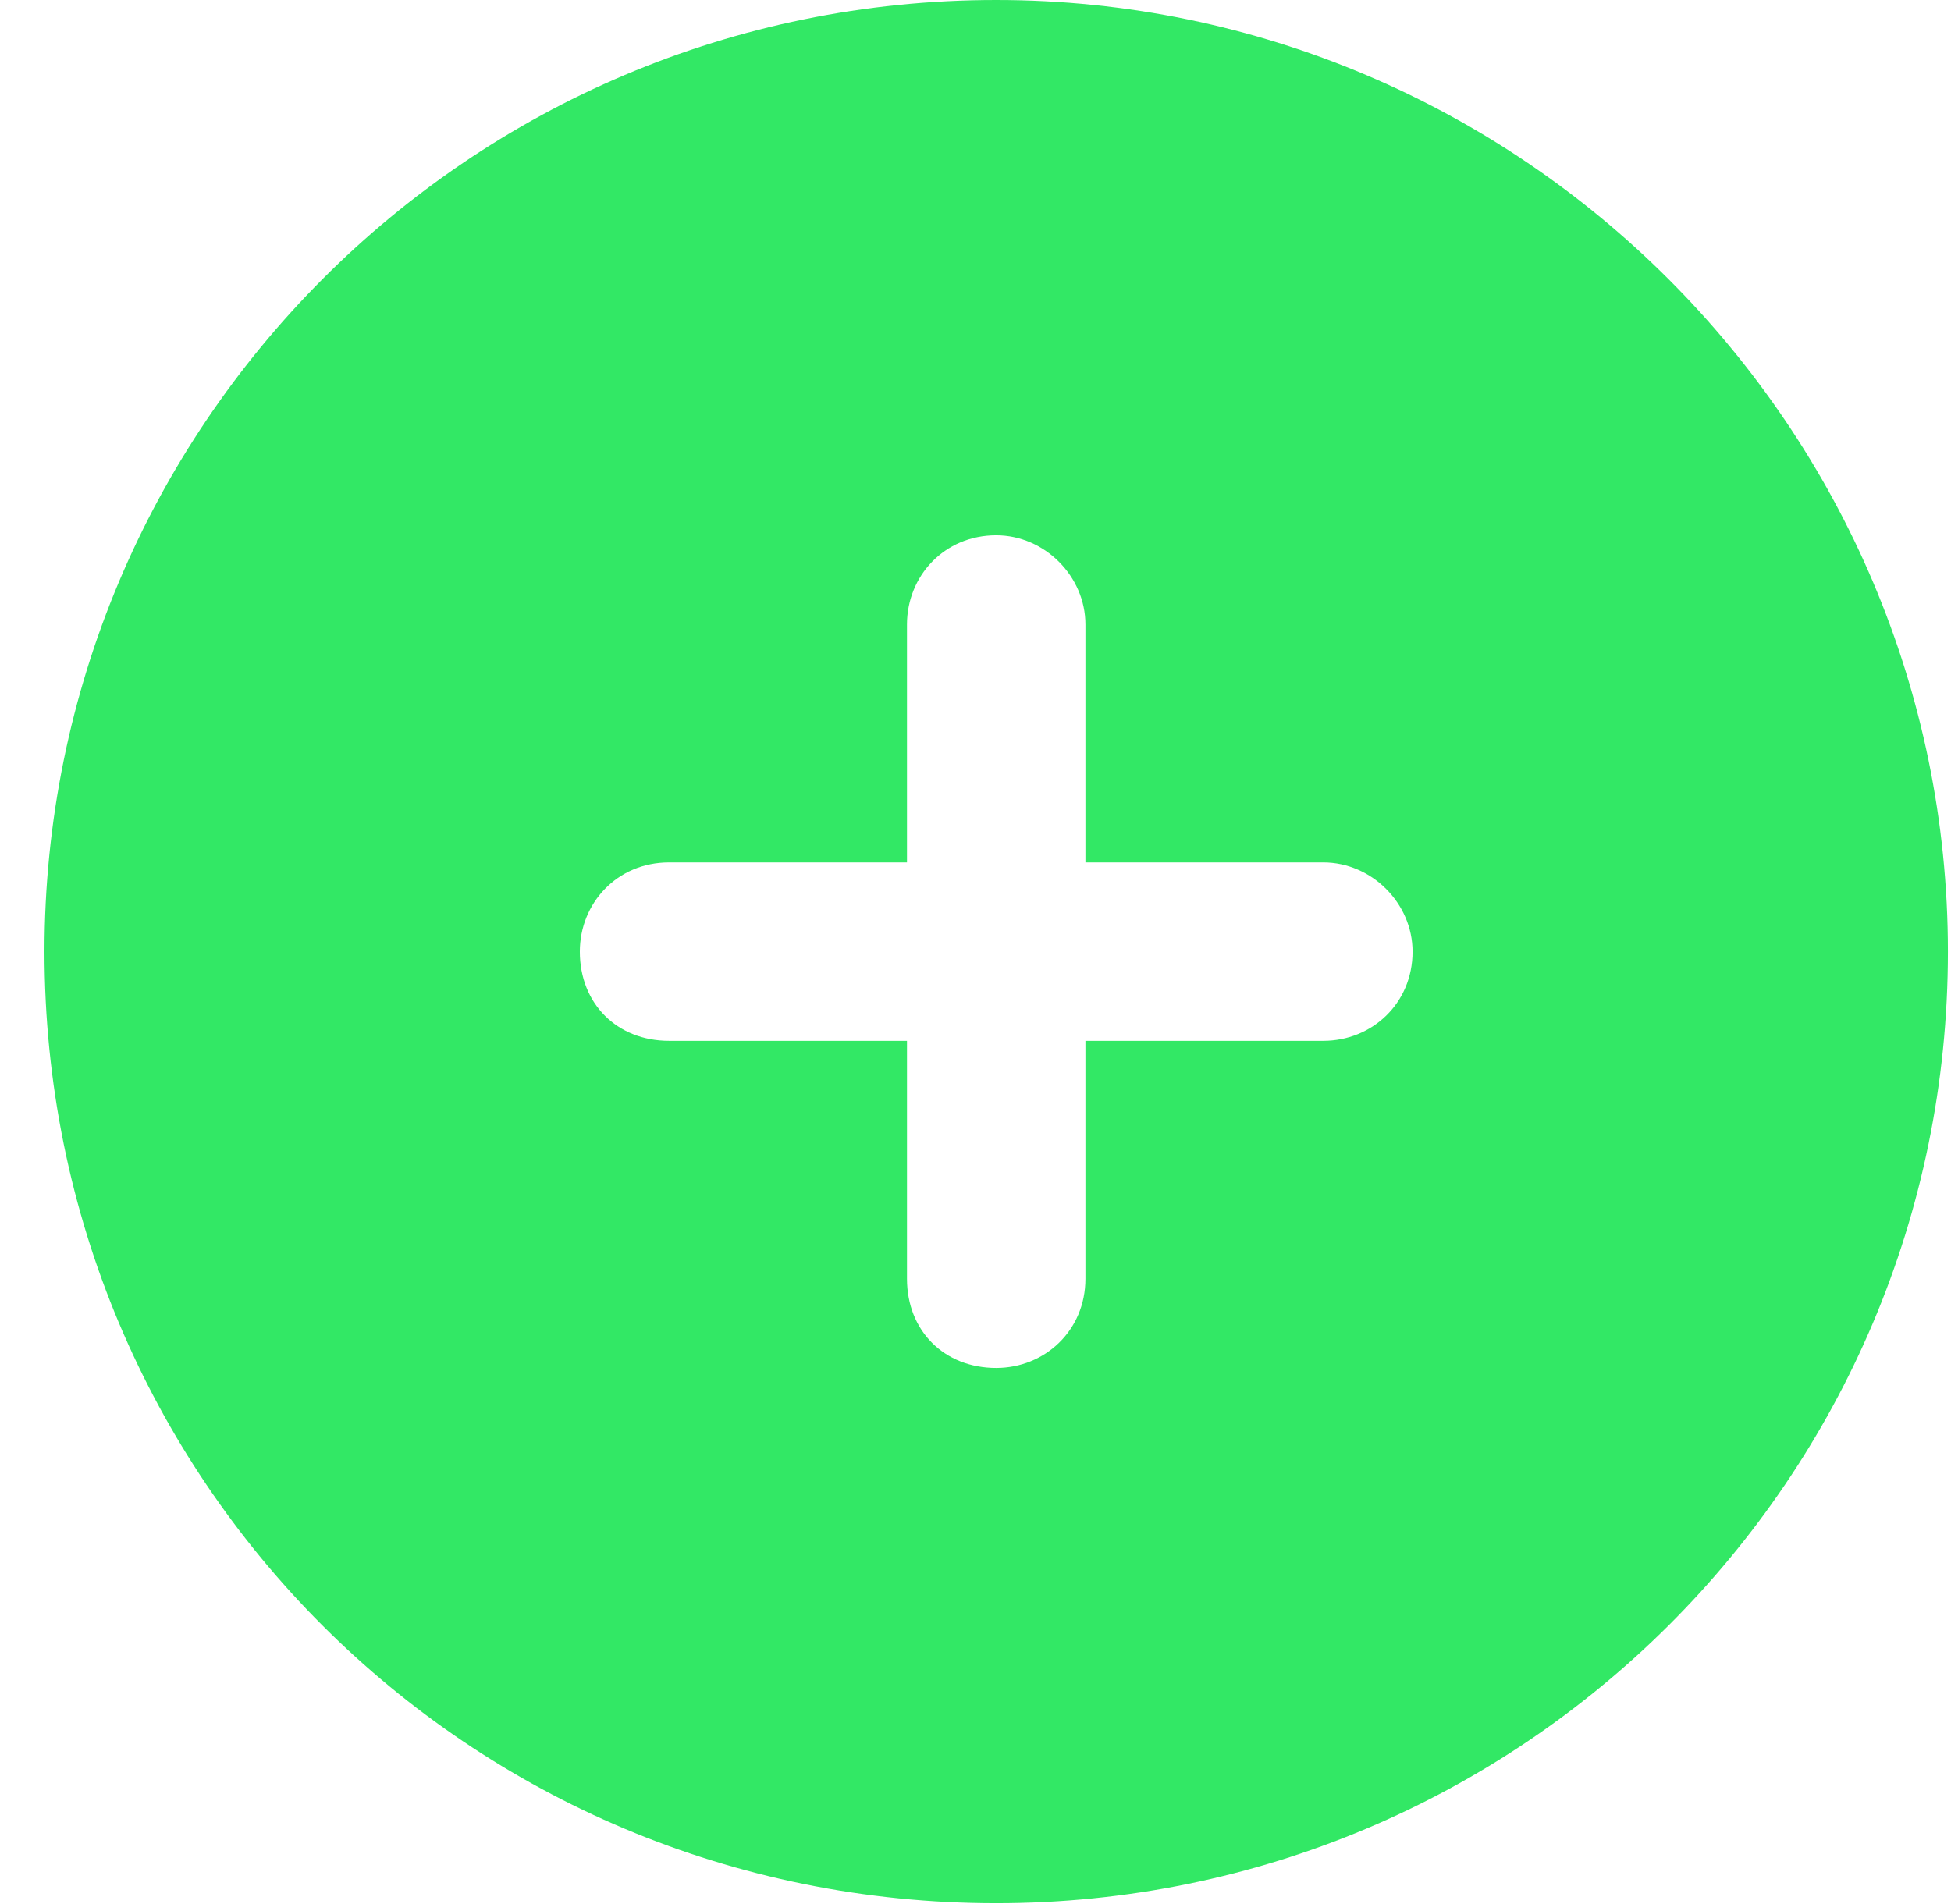
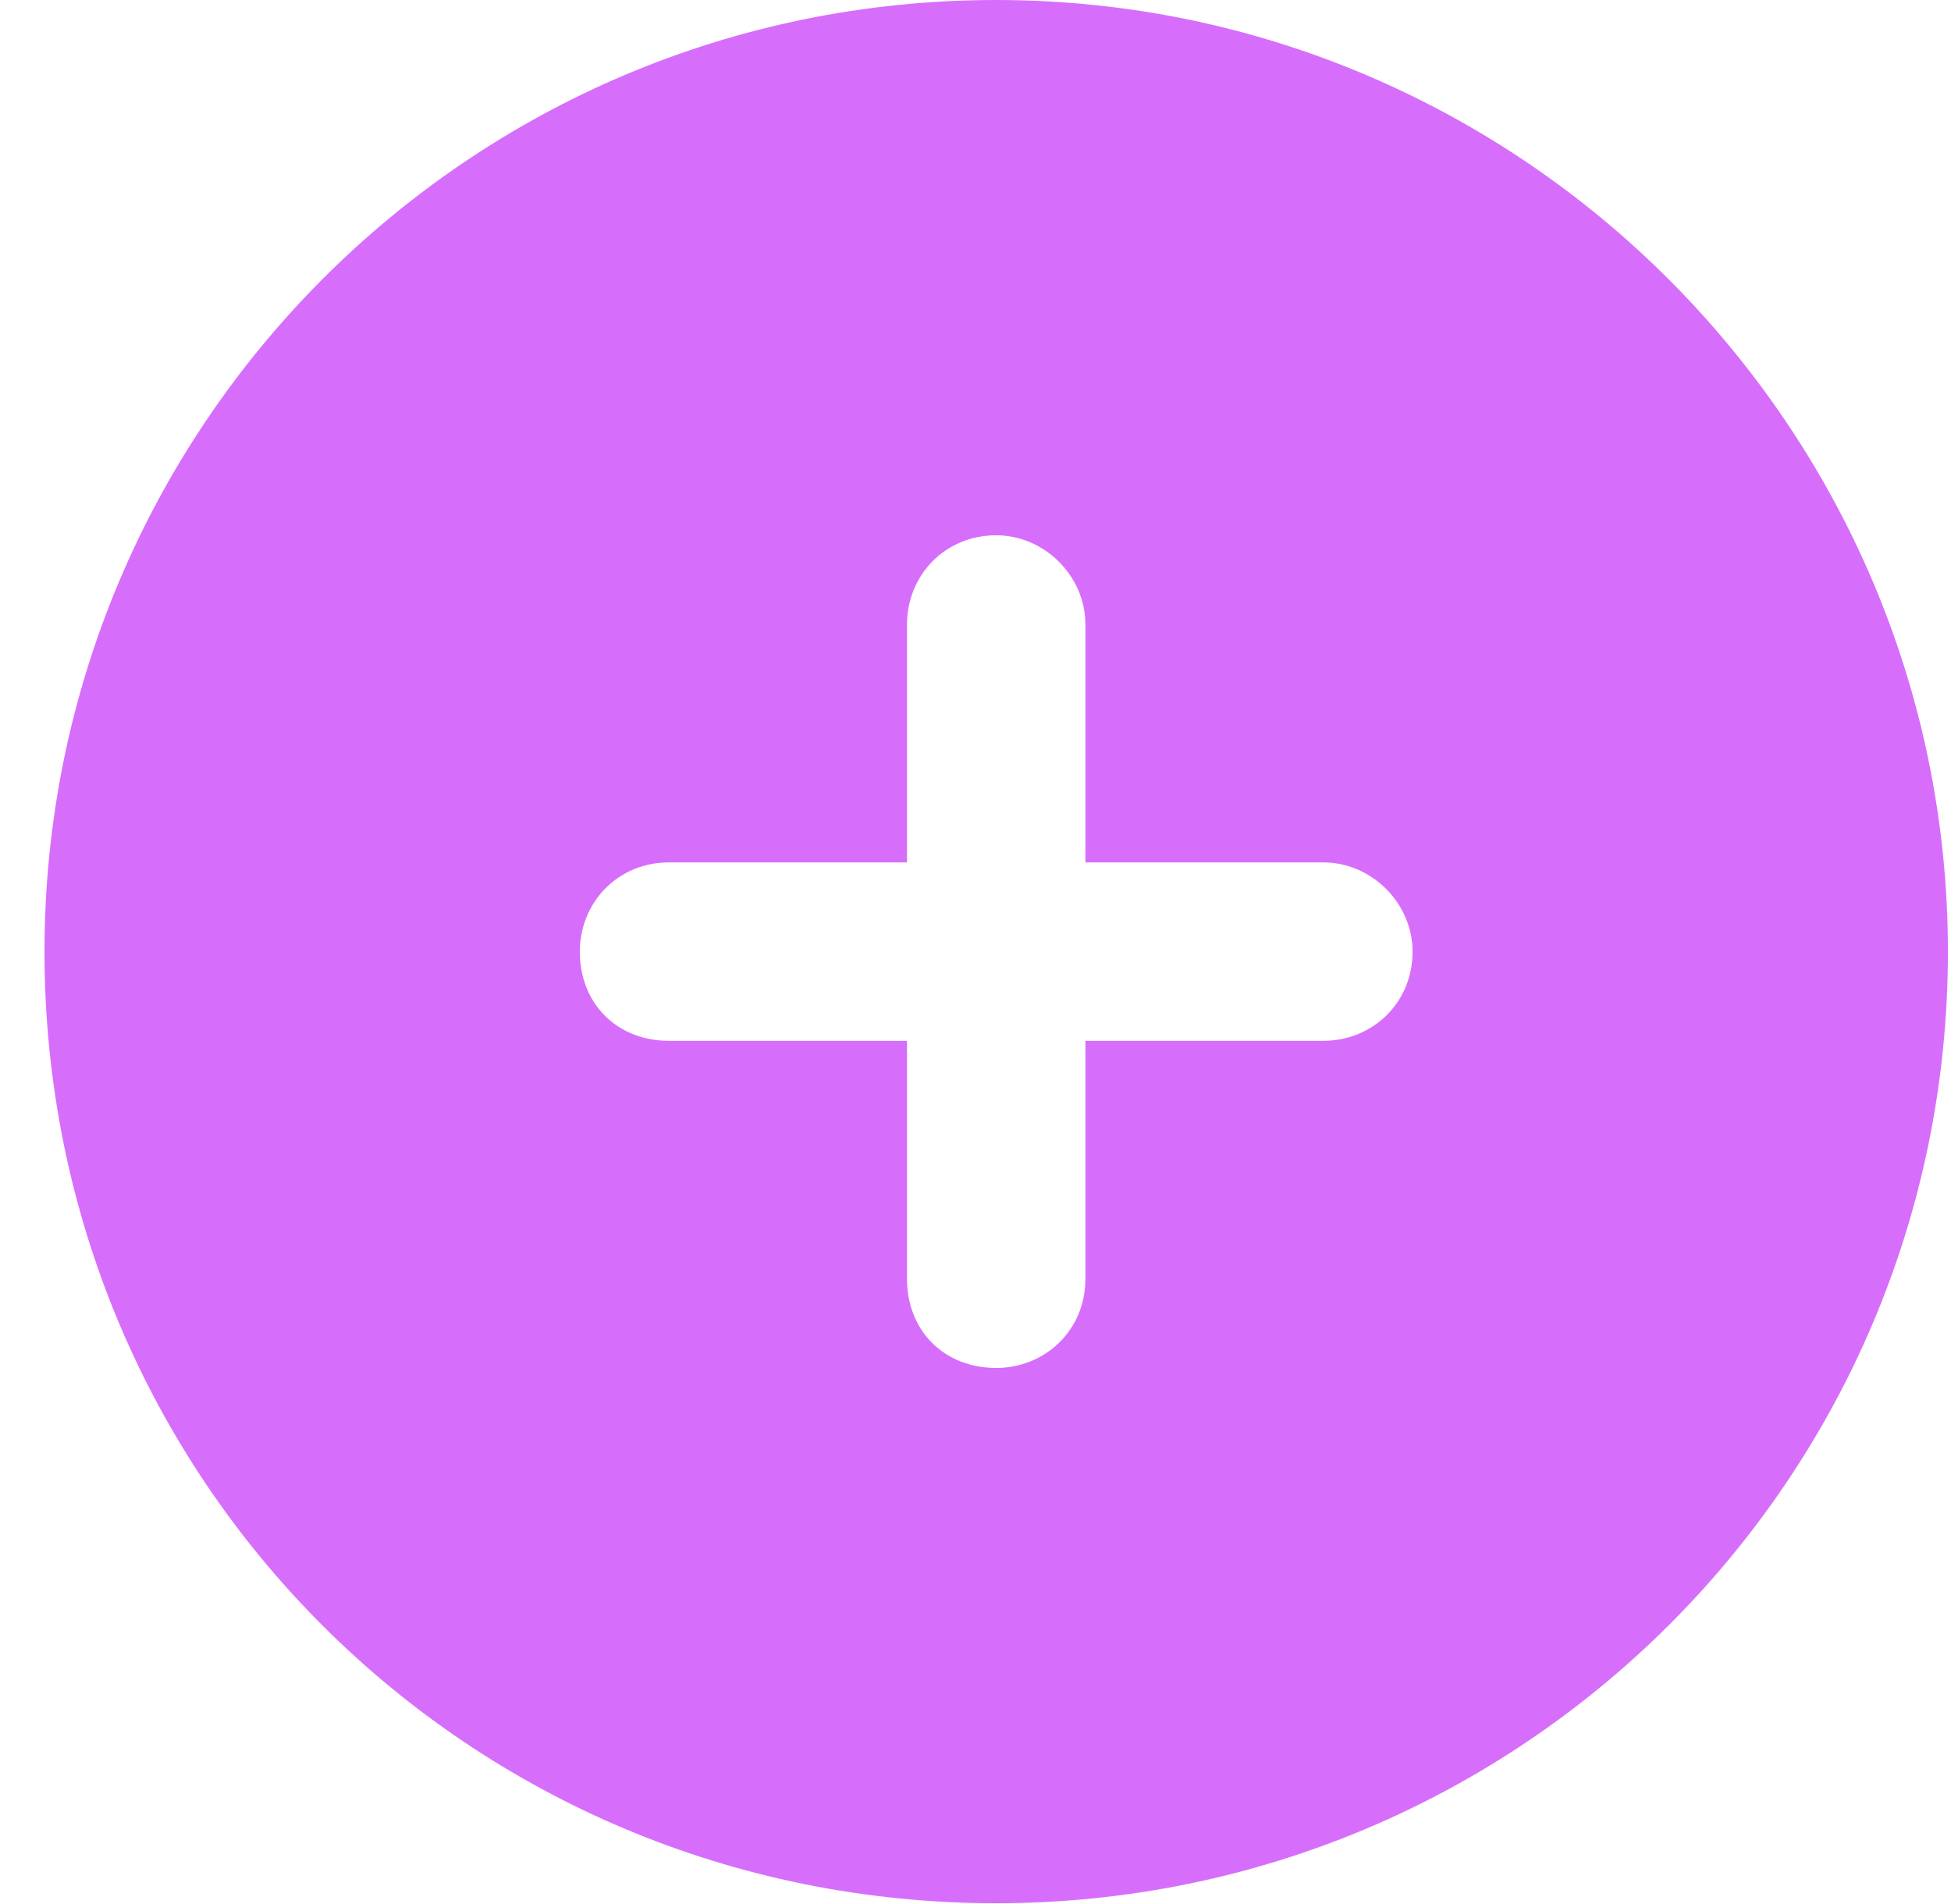
<svg xmlns="http://www.w3.org/2000/svg" width="41" height="40" viewBox="0 0 41 40" fill="none">
-   <path d="M0.935 20C0.935 8.984 9.841 0 20.935 0C31.951 0 40.935 8.984 40.935 20C40.935 31.094 31.951 40 20.935 40C9.841 40 0.935 31.094 0.935 20ZM20.935 28.75C21.951 28.75 22.81 27.969 22.81 26.875V21.875H27.81C28.826 21.875 29.685 21.094 29.685 20C29.685 18.984 28.826 18.125 27.81 18.125H22.81V13.125C22.81 12.109 21.951 11.25 20.935 11.25C19.841 11.25 19.06 12.109 19.06 13.125V18.125H14.06C12.966 18.125 12.185 18.984 12.185 20C12.185 21.094 12.966 21.875 14.06 21.875H19.06V26.875C19.06 27.969 19.841 28.75 20.935 28.75Z" fill="#32E865" />
+   <path d="M0.935 20C0.935 8.984 9.841 0 20.935 0C31.951 0 40.935 8.984 40.935 20C40.935 31.094 31.951 40 20.935 40C9.841 40 0.935 31.094 0.935 20ZM20.935 28.75C21.951 28.75 22.81 27.969 22.81 26.875V21.875H27.81C28.826 21.875 29.685 21.094 29.685 20C29.685 18.984 28.826 18.125 27.81 18.125H22.81V13.125C22.81 12.109 21.951 11.25 20.935 11.25C19.841 11.25 19.06 12.109 19.06 13.125V18.125H14.06C12.966 18.125 12.185 18.984 12.185 20C12.185 21.094 12.966 21.875 14.06 21.875H19.06V26.875C19.06 27.969 19.841 28.75 20.935 28.75Z" fill="#D66EFB" />
</svg>
